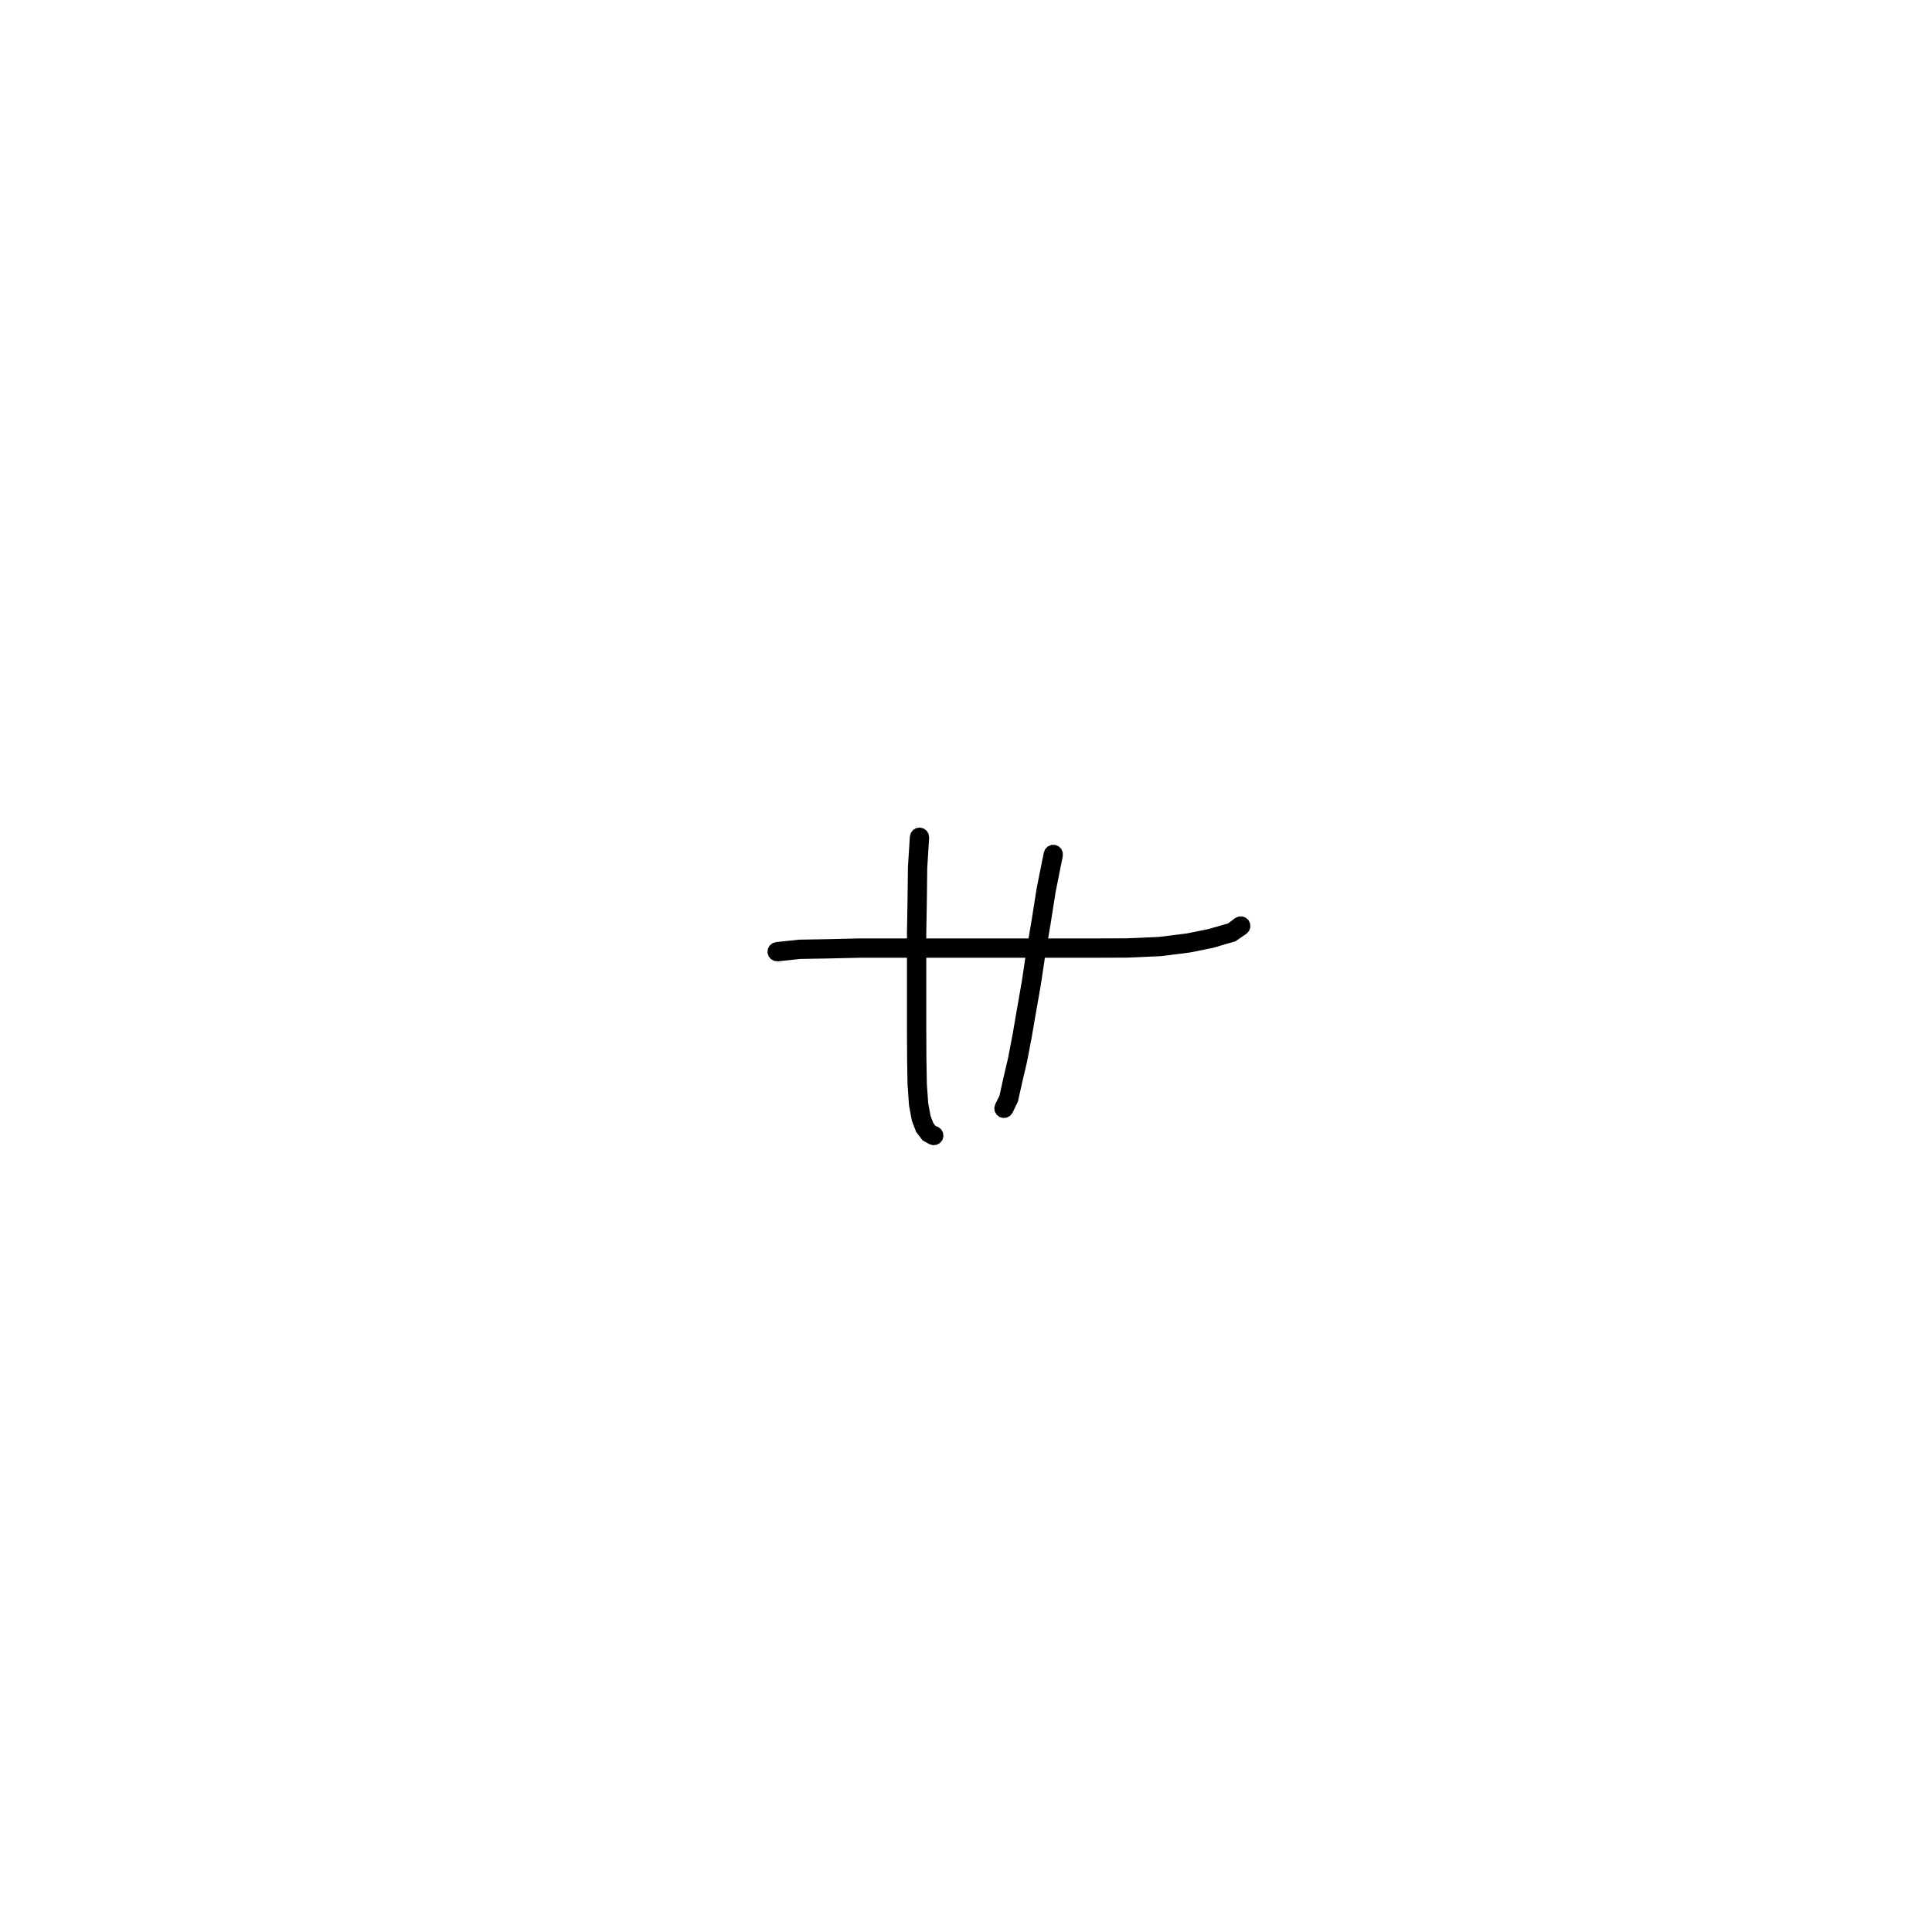
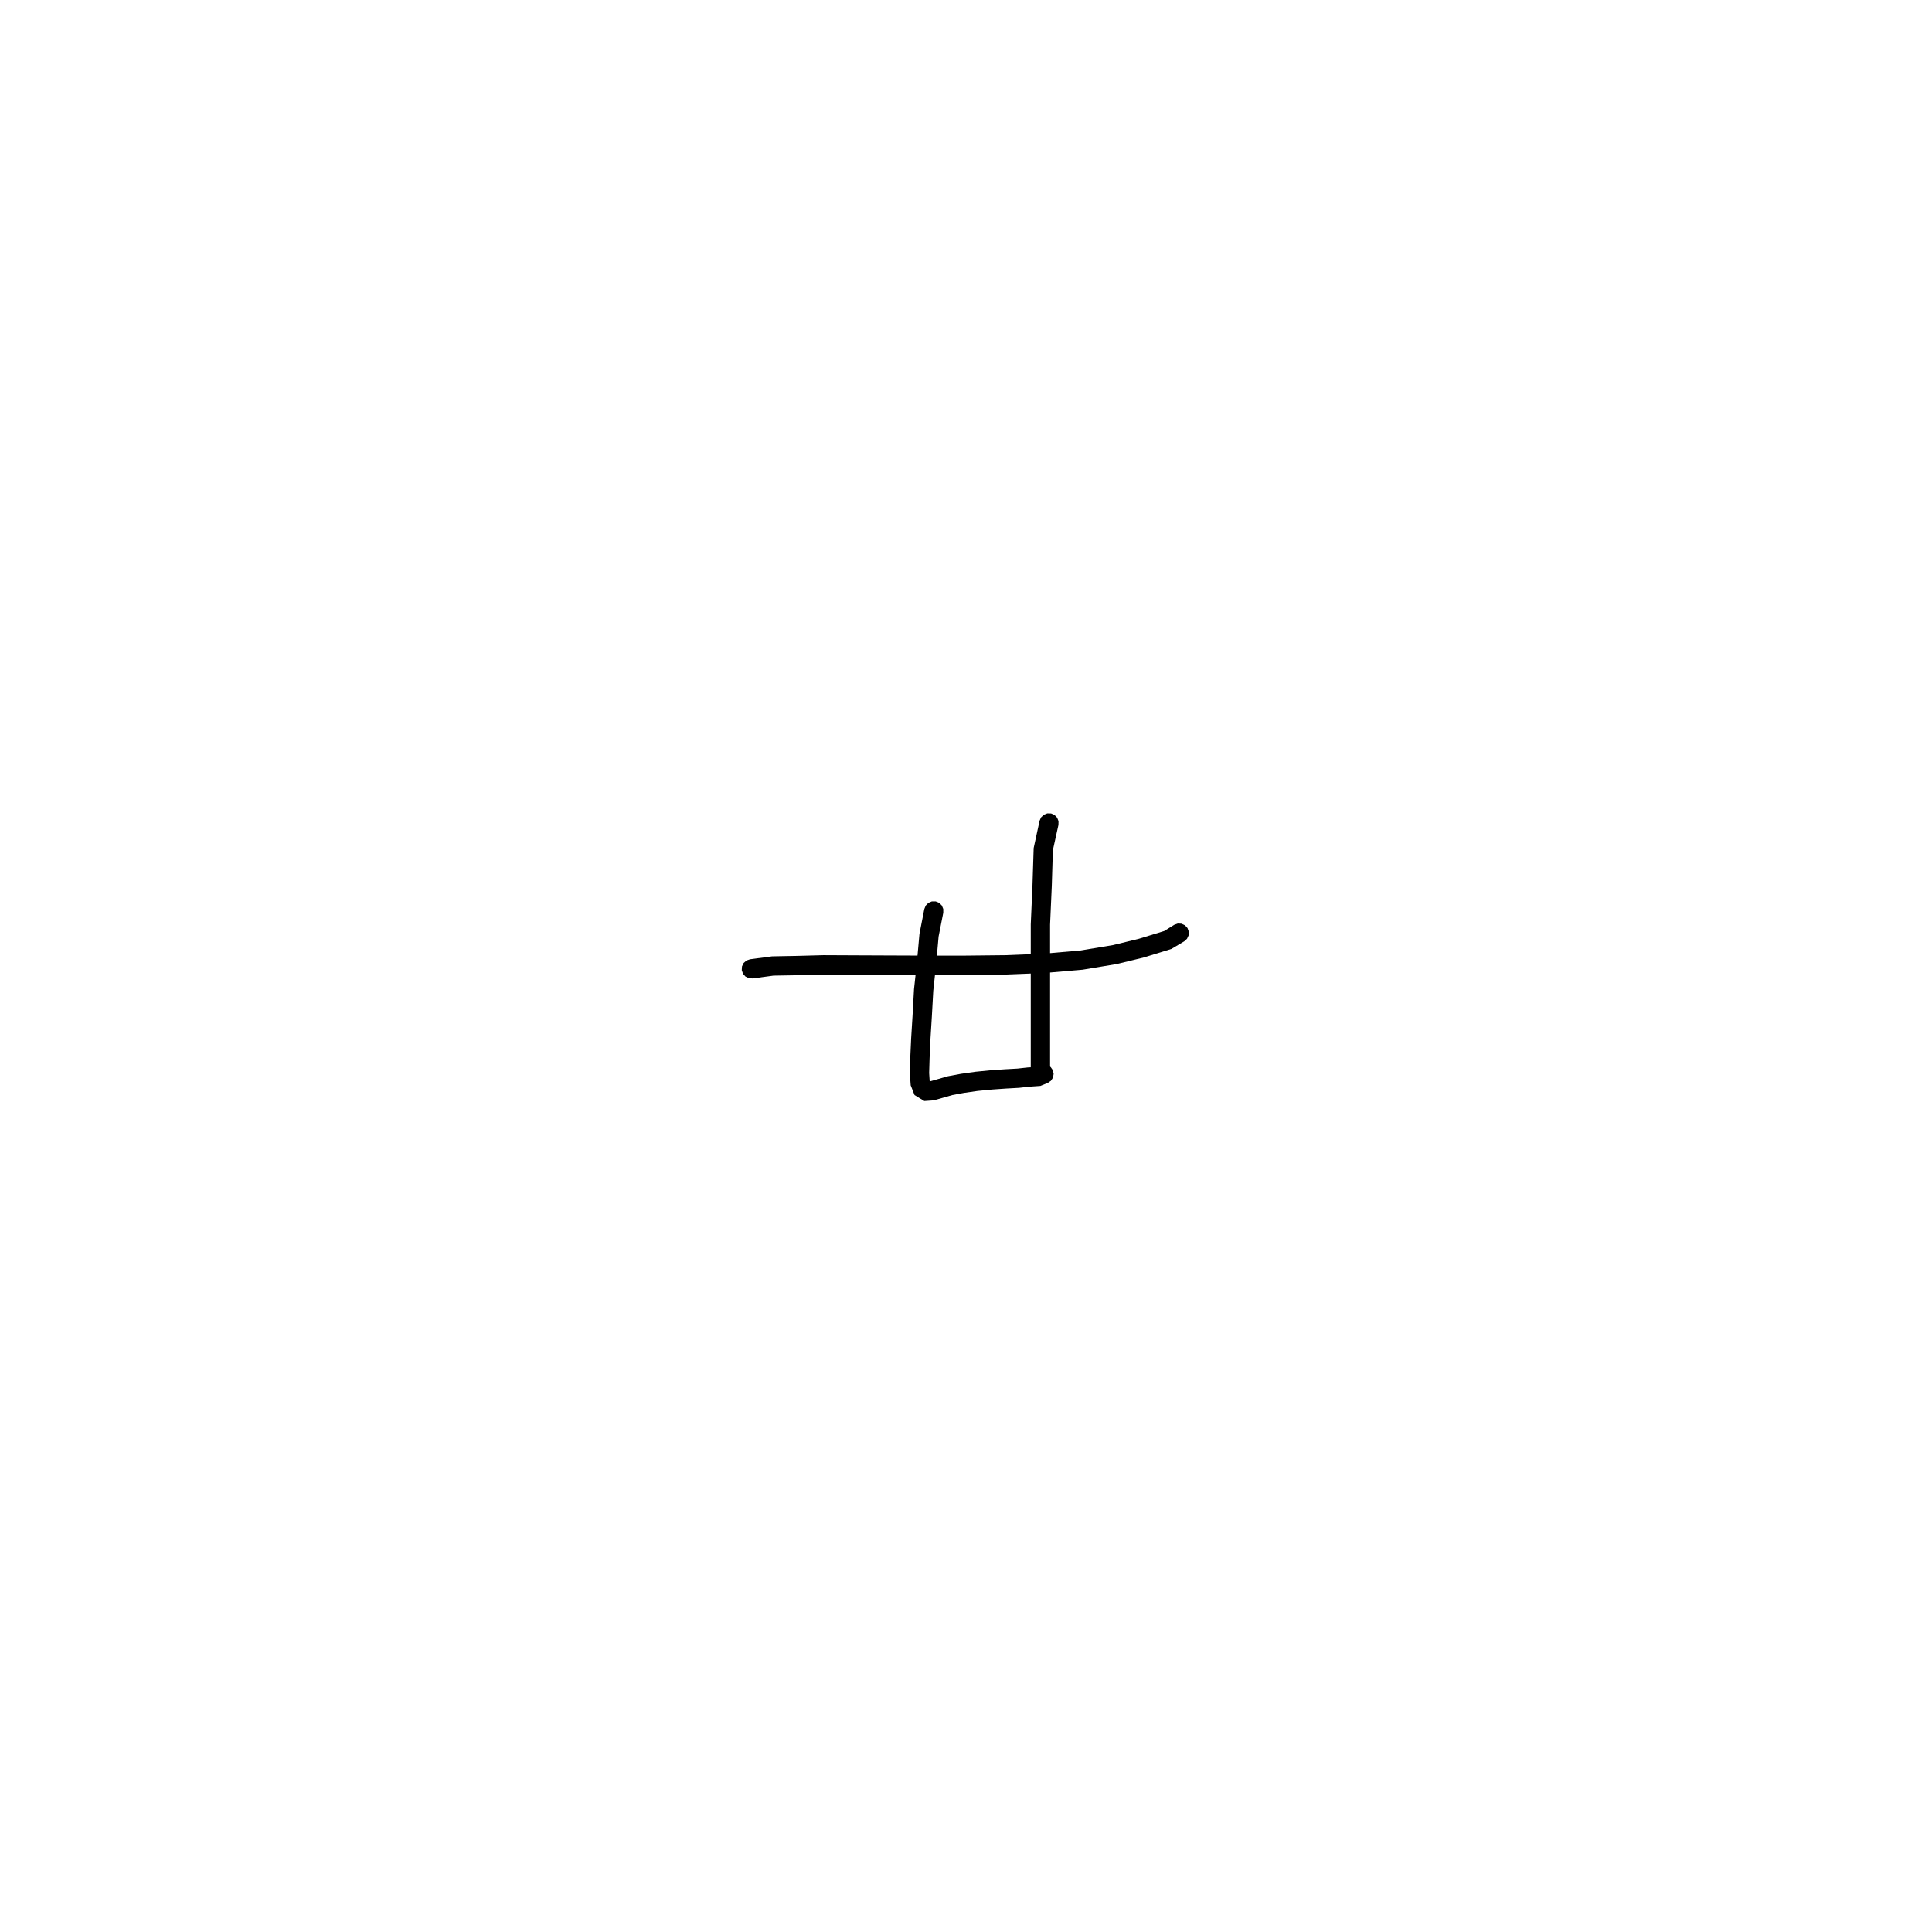
<svg xmlns="http://www.w3.org/2000/svg" viewBox="-300 -300 900 900" width="900" height="900" overflow="visible">
-   <path d="M 62.471 147.809 L 72.809 146.715 L 85.758 146.499 L 100.116 146.166 L 116.2 146.167 L 134.2 146.167 L 153.133 146.167 L 172.267 146.167 L 190.8 146.167 L 208.609 146.167 L 225.237 146.099 L 240.701 145.418 L 254.305 143.711 L 264.935 141.571 L 275.503 138.489 L 280.606 135.002 L 281.812 133.725 L 282.437 132.084 L 282.387 130.329 L 281.668 128.727 L 280.392 127.522 L 278.751 126.896 L 276.996 126.947 L 275.394 127.665 L 272.053 130.177 L 262.798 132.829 L 252.895 134.822 L 239.966 136.448 L 225.029 137.101 L 208.591 137.167 L 190.8 137.167 L 172.267 137.167 L 153.133 137.167 L 134.2 137.167 L 116.2 137.167 L 100.018 137.167 L 85.576 137.501 L 72.302 137.729 L 61.529 138.858 L 59.852 139.379 L 58.502 140.502 L 57.685 142.056 L 57.525 143.804 L 58.046 145.481 L 59.169 146.831 L 60.723 147.648 Z" fill="black" fill-rule="nonzero" />
-   <path d="M 123.842 89.719 L 122.947 104.059 L 122.767 119.267 L 122.5 134.494 L 122.5 149.867 L 122.5 165.133 L 122.5 179.944 L 122.567 193.581 L 122.771 205.319 L 123.464 214.995 L 124.781 222.076 L 126.747 227.222 L 129.756 231.223 L 132.988 233.025 L 134.681 233.489 L 136.423 233.269 L 137.948 232.4 L 139.025 231.012 L 139.489 229.319 L 139.269 227.577 L 138.4 226.052 L 137.012 224.975 L 135.8 224.554 L 134.719 223.045 L 133.486 219.791 L 132.402 213.939 L 131.763 204.947 L 131.566 193.486 L 131.5 179.923 L 131.5 165.133 L 131.5 149.867 L 131.5 134.573 L 131.766 119.399 L 131.941 104.386 L 132.825 90.281 L 132.59 88.541 L 131.708 87.023 L 130.311 85.958 L 128.614 85.509 L 126.874 85.743 L 125.356 86.626 L 124.291 88.022 Z" fill="black" fill-rule="nonzero" />
-   <path d="M 186.254 97.117 L 182.905 113.869 L 180.559 128.738 L 178.023 143.621 L 176.025 157.014 L 173.766 169.896 L 171.706 181.863 L 169.597 192.872 L 167.547 201.597 L 165.592 210.443 L 163.622 214.36 L 163.175 216.058 L 163.412 217.798 L 164.296 219.315 L 165.694 220.378 L 167.392 220.825 L 169.131 220.588 L 170.648 219.704 L 171.711 218.306 L 174.186 213.113 L 176.32 203.603 L 178.403 194.728 L 180.561 183.471 L 182.634 171.437 L 184.909 158.453 L 186.91 145.046 L 189.441 130.195 L 191.762 115.464 L 195.079 98.883 L 195.081 97.127 L 194.411 95.504 L 193.171 94.261 L 191.549 93.587 L 189.793 93.586 L 188.171 94.256 L 186.928 95.496 Z" fill="black" fill-rule="nonzero" />
+   <path d="M 50.595 155.794 L 60.323 154.488 L 71.435 154.299 L 83.712 153.966 L 97.647 154.033 L 113.715 154.1 L 131.258 154.167 L 149.758 154.167 L 168.58 153.965 L 186.947 153.225 L 204.288 151.732 L 220.283 149.079 L 232.929 146.005 L 245.663 142.07 L 251.66 138.518 L 252.957 137.335 L 253.702 135.745 L 253.782 133.991 L 253.185 132.34 L 252.001 131.043 L 250.411 130.298 L 248.657 130.218 L 247.006 130.815 L 242.337 133.707 L 230.538 137.328 L 218.517 140.254 L 203.179 142.801 L 186.386 144.242 L 168.353 144.968 L 149.709 145.167 L 131.275 145.167 L 113.751 145.1 L 97.687 145.033 L 83.621 144.967 L 71.232 145.301 L 59.677 145.512 L 49.405 146.873 L 47.744 147.44 L 46.425 148.6 L 45.651 150.176 L 45.539 151.928 L 46.107 153.59 L 47.266 154.908 L 48.843 155.682 Z" fill="black" fill-rule="nonzero" />
+   <path d="M 130.584 123.467 L 128.32 135.049 L 127.122 148.426 L 125.782 160.832 L 125.108 173.005 L 124.44 183.823 L 124.037 192.763 L 123.834 199.917 L 124.234 205.578 L 126.027 210.113 L 130.571 212.902 L 134.851 212.605 L 138.965 211.461 L 143.62 210.116 L 149.057 209.108 L 155.403 208.201 L 162.044 207.551 L 168.617 207.091 L 174.691 206.752 L 179.59 206.216 L 184.644 205.86 L 188.128 204.46 L 189.57 203.459 L 190.52 201.983 L 190.833 200.255 L 190.46 198.539 L 189.459 197.096 L 187.983 196.147 L 186.255 195.834 L 184.539 196.207 L 182.911 197.029 L 178.81 197.25 L 173.976 197.781 L 168.05 198.109 L 161.289 198.583 L 154.331 199.265 L 147.609 200.225 L 141.58 201.35 L 136.501 202.805 L 133.016 203.795 L 132.096 204.032 L 133.306 204.82 L 133.099 204.022 L 132.833 199.816 L 133.03 193.104 L 133.427 184.31 L 134.092 173.529 L 134.752 161.568 L 136.078 149.307 L 137.235 136.284 L 139.416 125.199 L 139.411 123.443 L 138.735 121.823 L 137.49 120.585 L 135.866 119.917 L 134.11 119.922 L 132.49 120.599 L 131.252 121.843 Z" fill="black" fill-rule="nonzero" />
+   <path d="M 184.27 82.374 L 181.527 95.066 L 180.97 112.429 L 180.168 130.573 L 180.167 151 L 180.167 168.6 L 180.167 188.889 L 180.167 197.333 L 180.509 199.055 L 181.485 200.515 L 182.945 201.491 L 184.667 201.833 L 186.389 201.491 L 187.849 200.515 L 188.824 199.055 L 189.167 197.333 L 189.167 188.889 L 189.167 168.6 L 189.167 151 L 189.166 130.76 L 189.963 112.771 L 190.473 96.045 L 193.063 84.293 L 193.096 82.537 L 192.454 80.903 L 191.235 79.639 L 189.626 78.937 L 187.87 78.904 L 186.236 79.546 L 184.972 80.765 Z" fill="black" fill-rule="nonzero" />
</svg>
